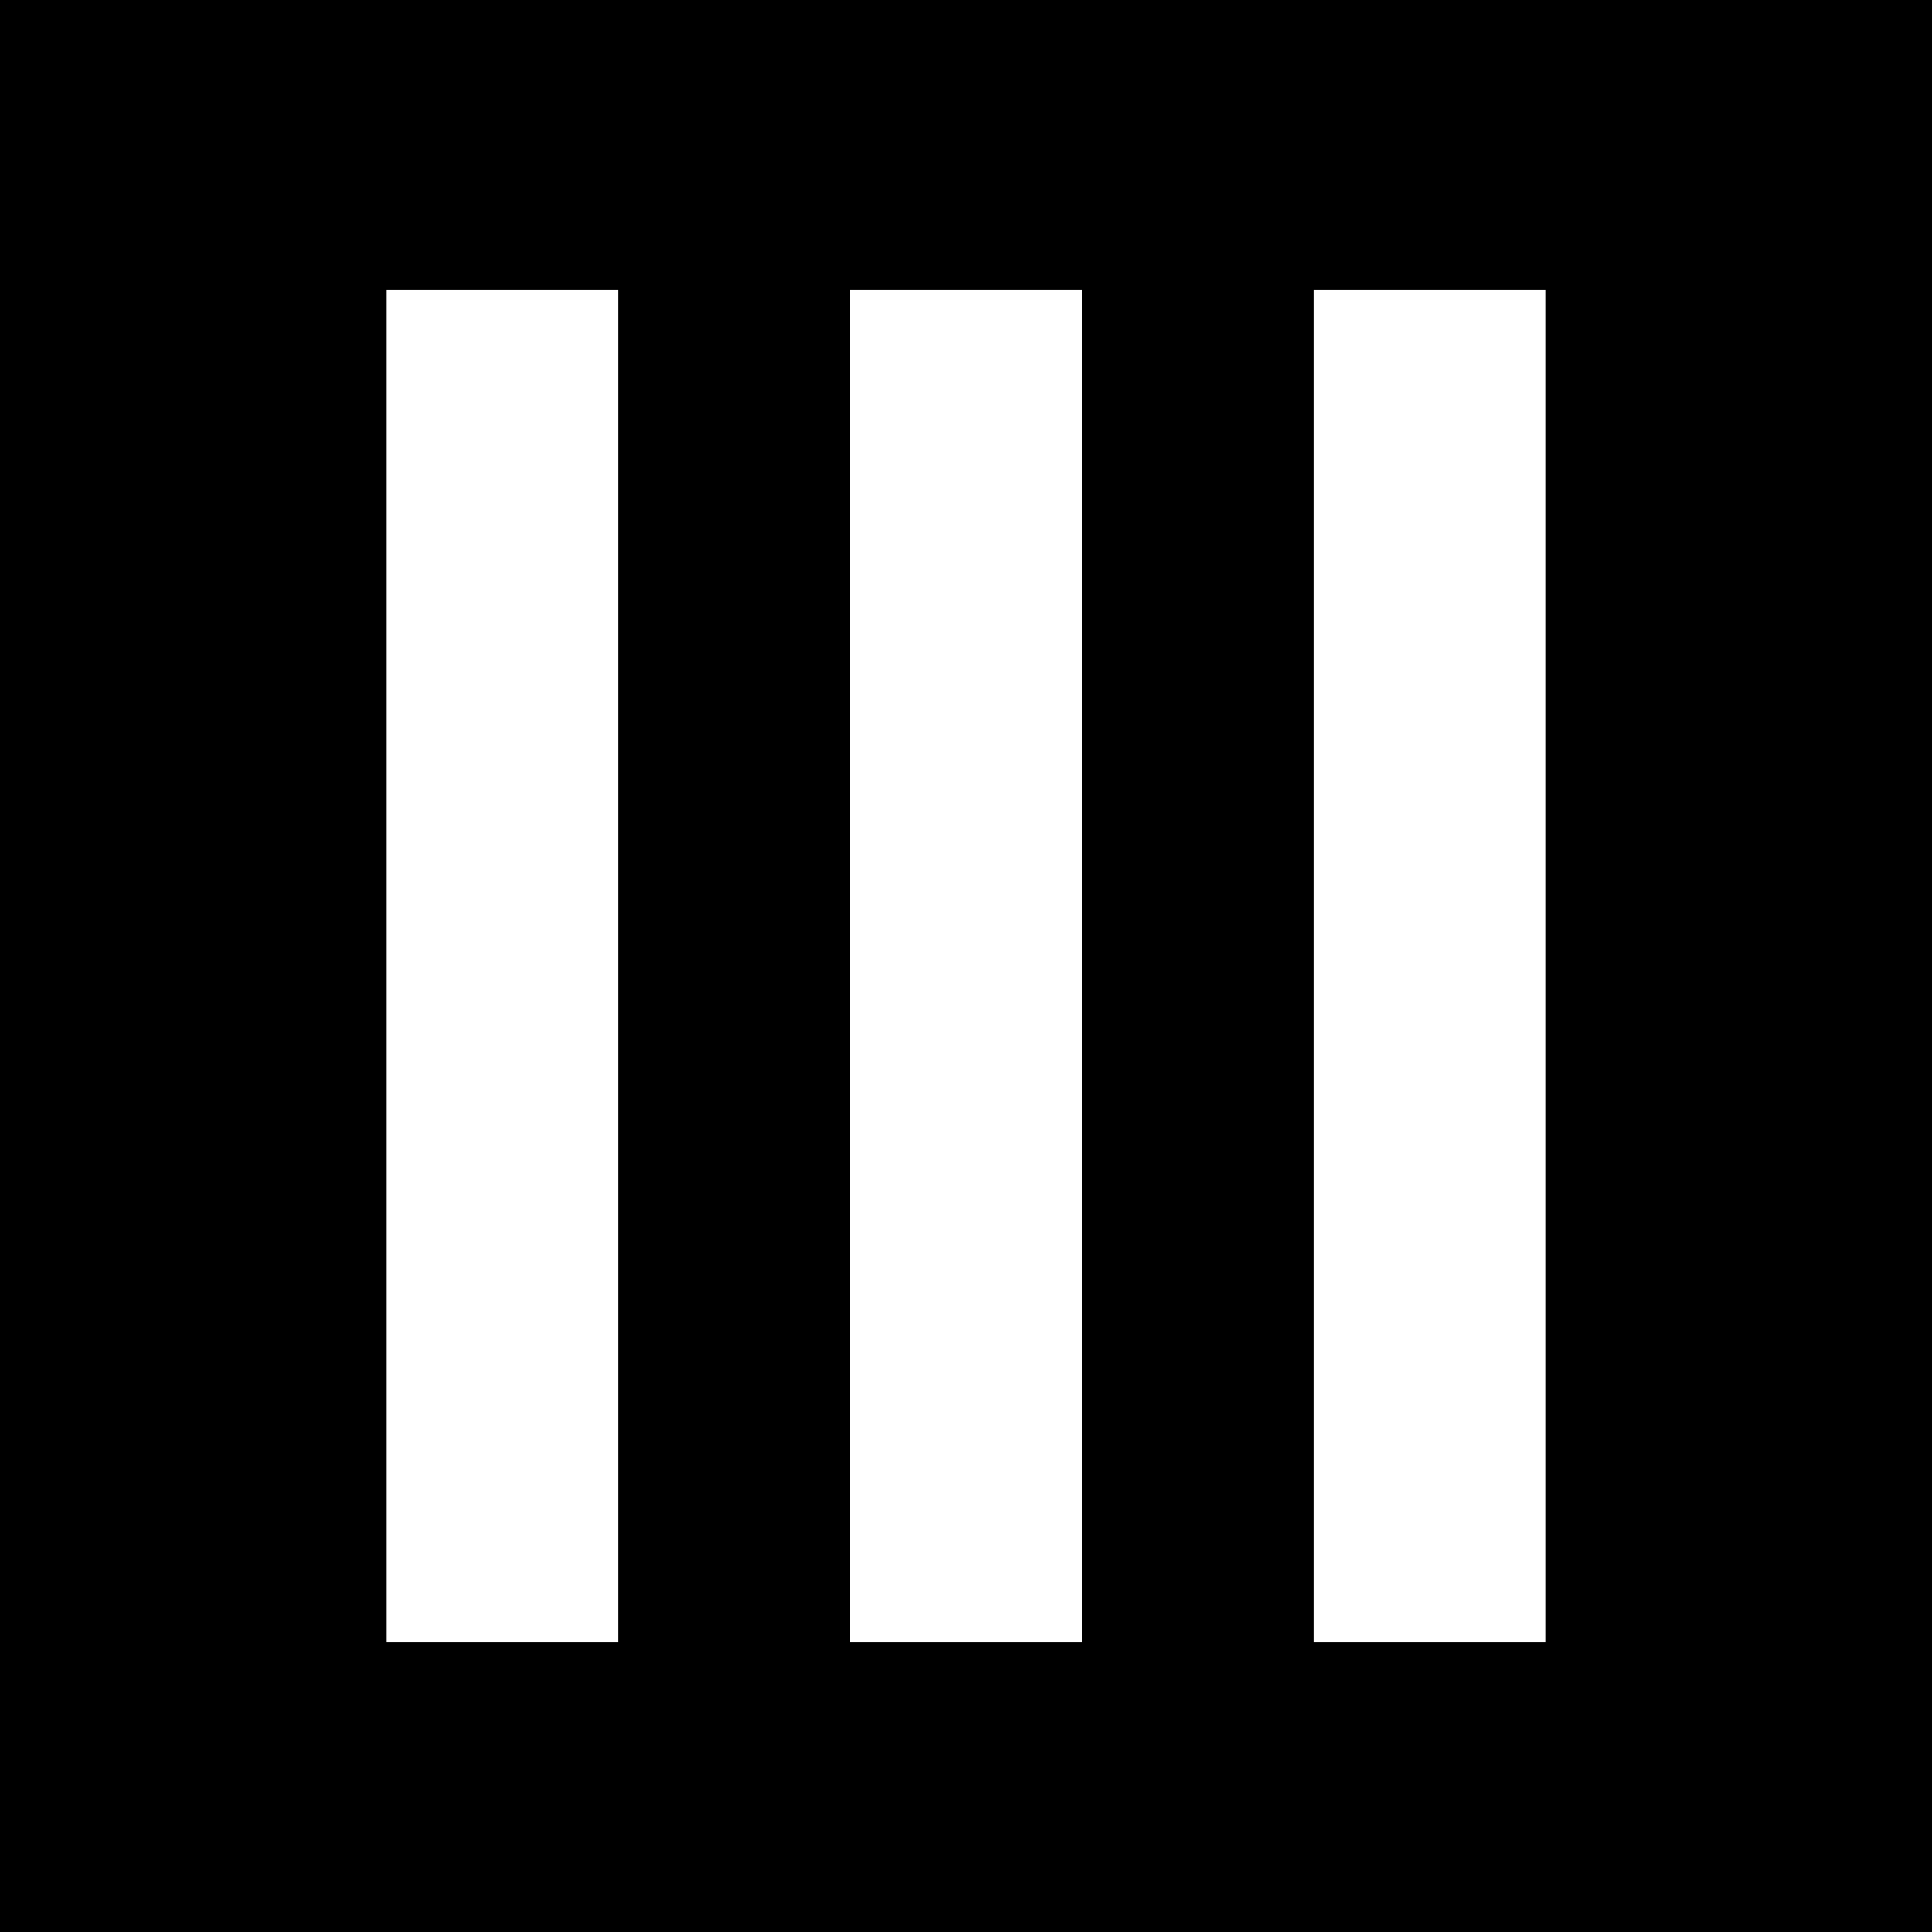
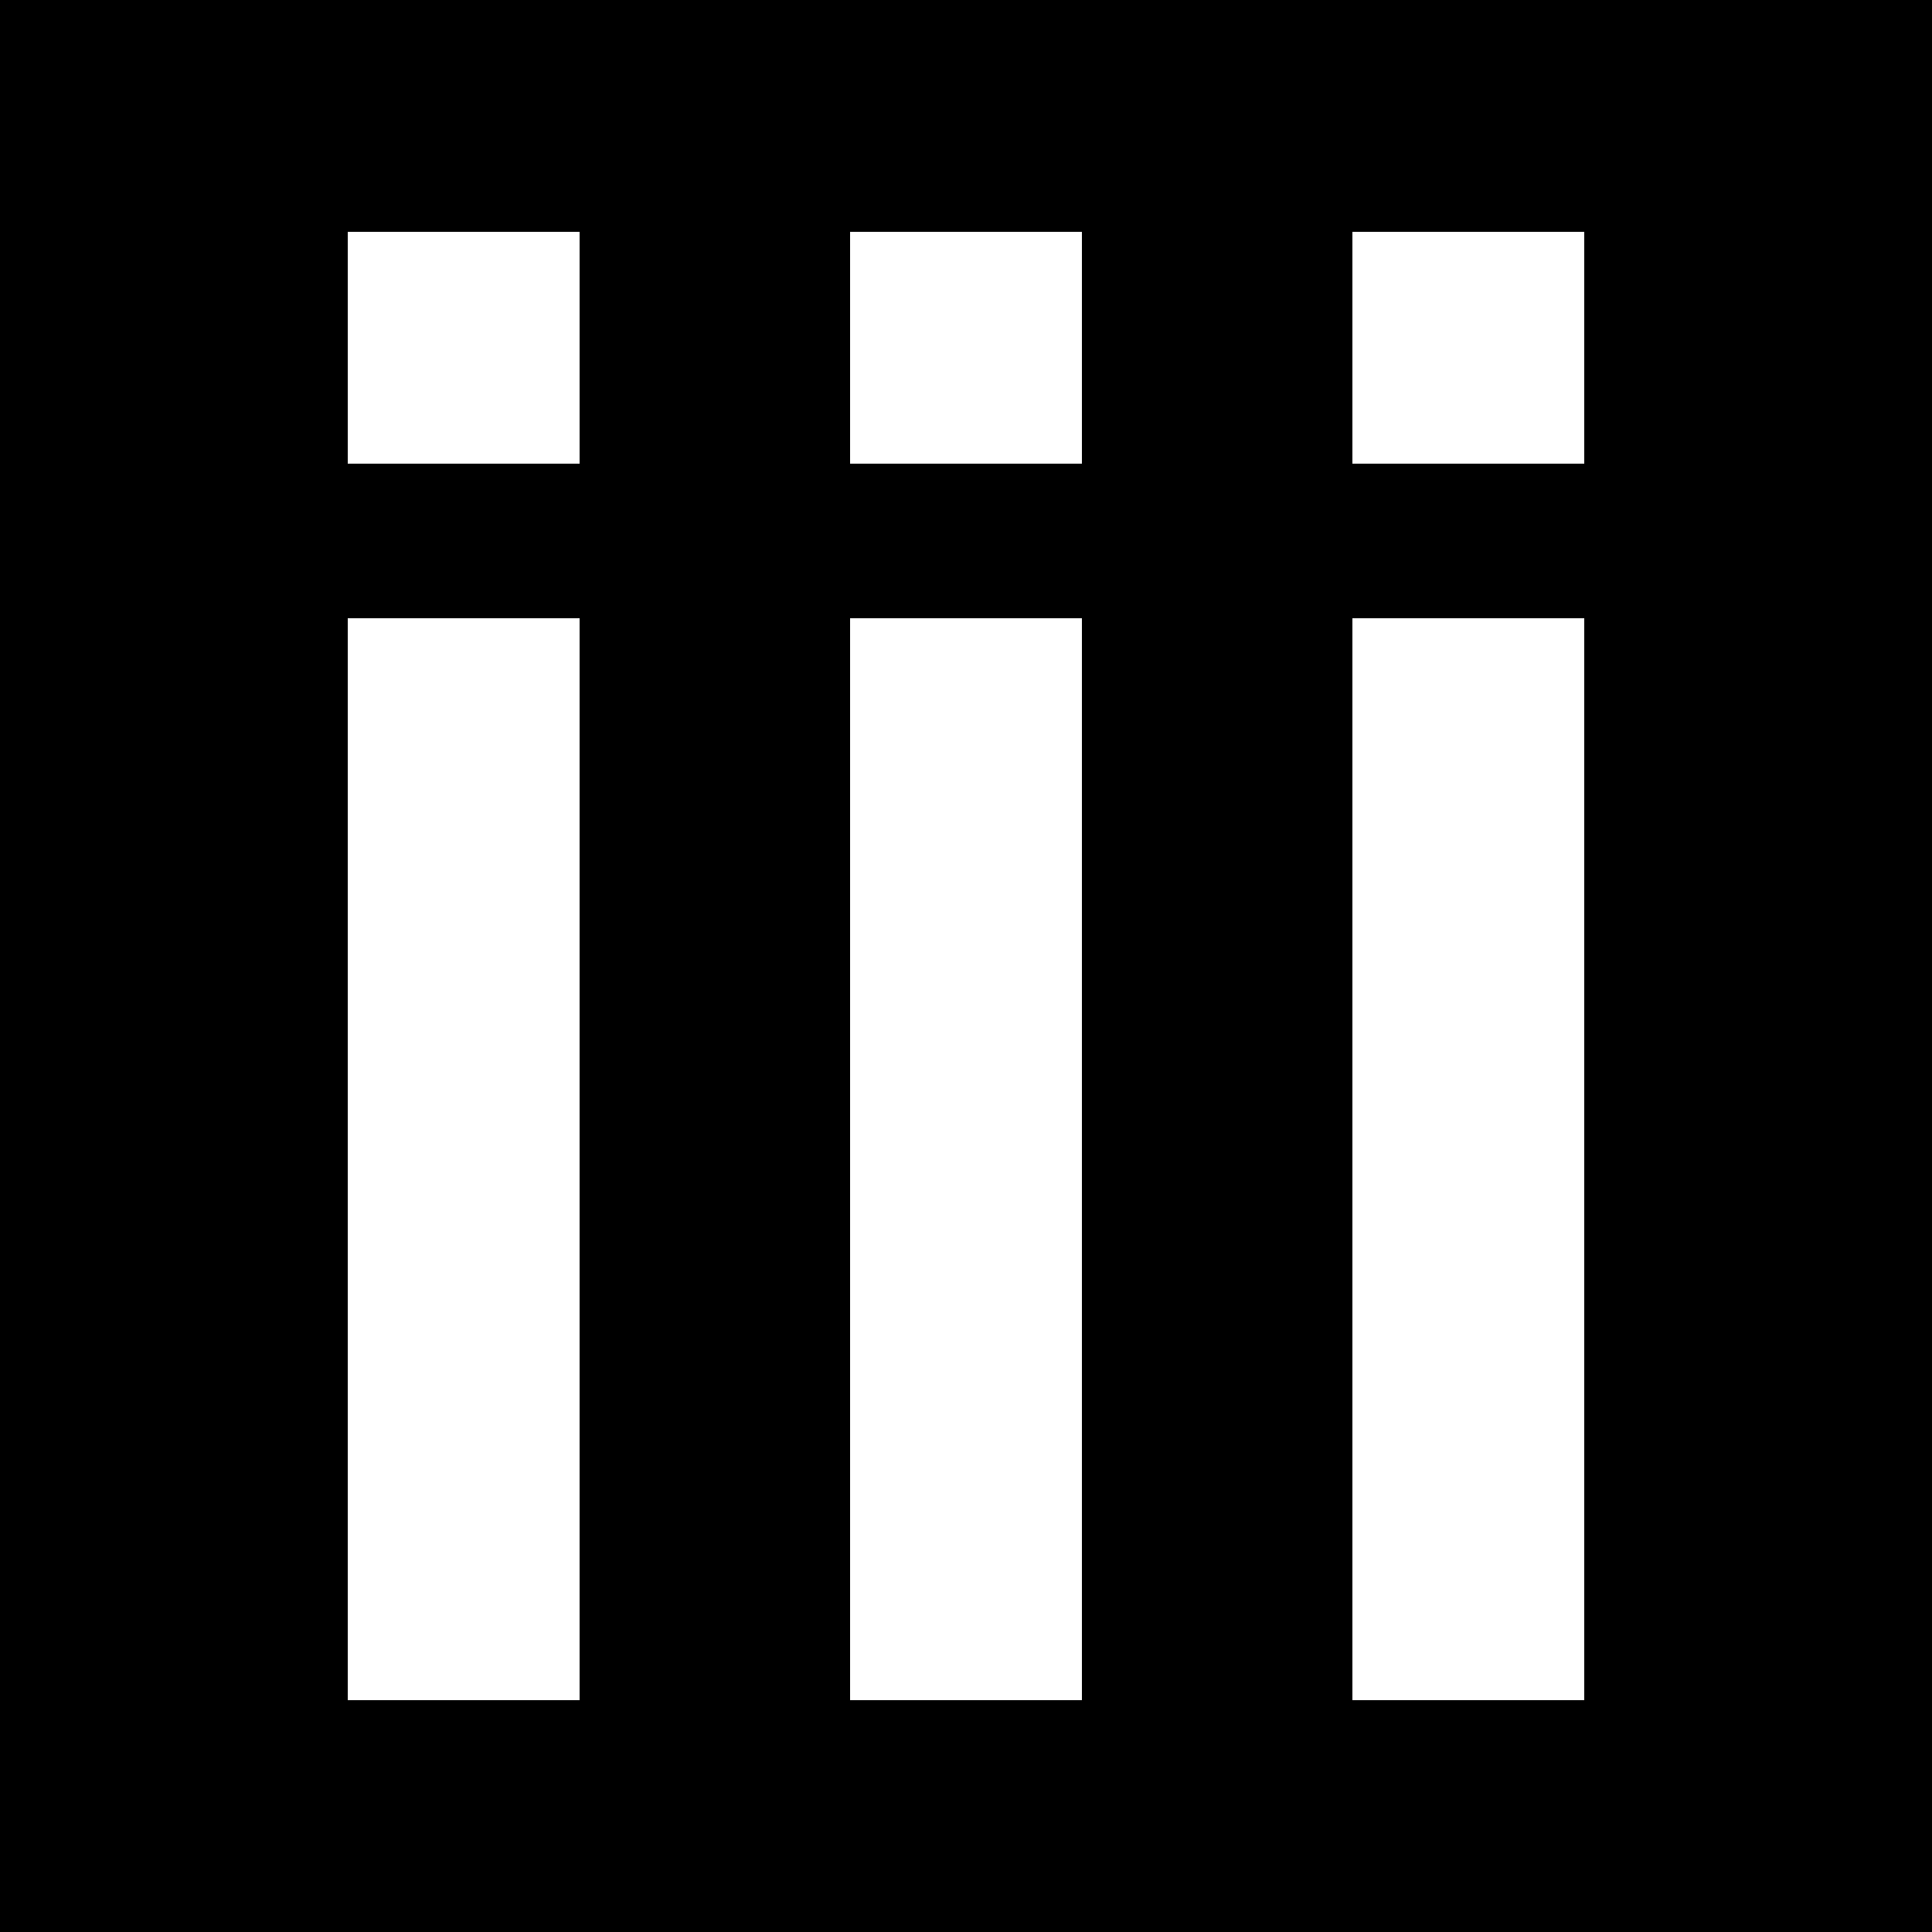
<svg xmlns="http://www.w3.org/2000/svg" viewBox="0 0 100 100">
  <rect width="100" height="100" fill="#000000" />
-   <rect x="20" y="15" width="12" height="70" fill="#FFFFFF" />
-   <rect x="44" y="15" width="12" height="70" fill="#FFFFFF" />
-   <rect x="68" y="15" width="12" height="70" fill="#FFFFFF" />
+   <rect x="18" y="12" width="12" height="12" fill="#FFFFFF" />
+   <rect x="18" y="32" width="12" height="56" fill="#FFFFFF" />
+   <rect x="44" y="12" width="12" height="12" fill="#FFFFFF" />
+   <rect x="44" y="32" width="12" height="56" fill="#FFFFFF" />
+   <rect x="70" y="12" width="12" height="12" fill="#FFFFFF" />
+   <rect x="70" y="32" width="12" height="56" fill="#FFFFFF" />
</svg>
